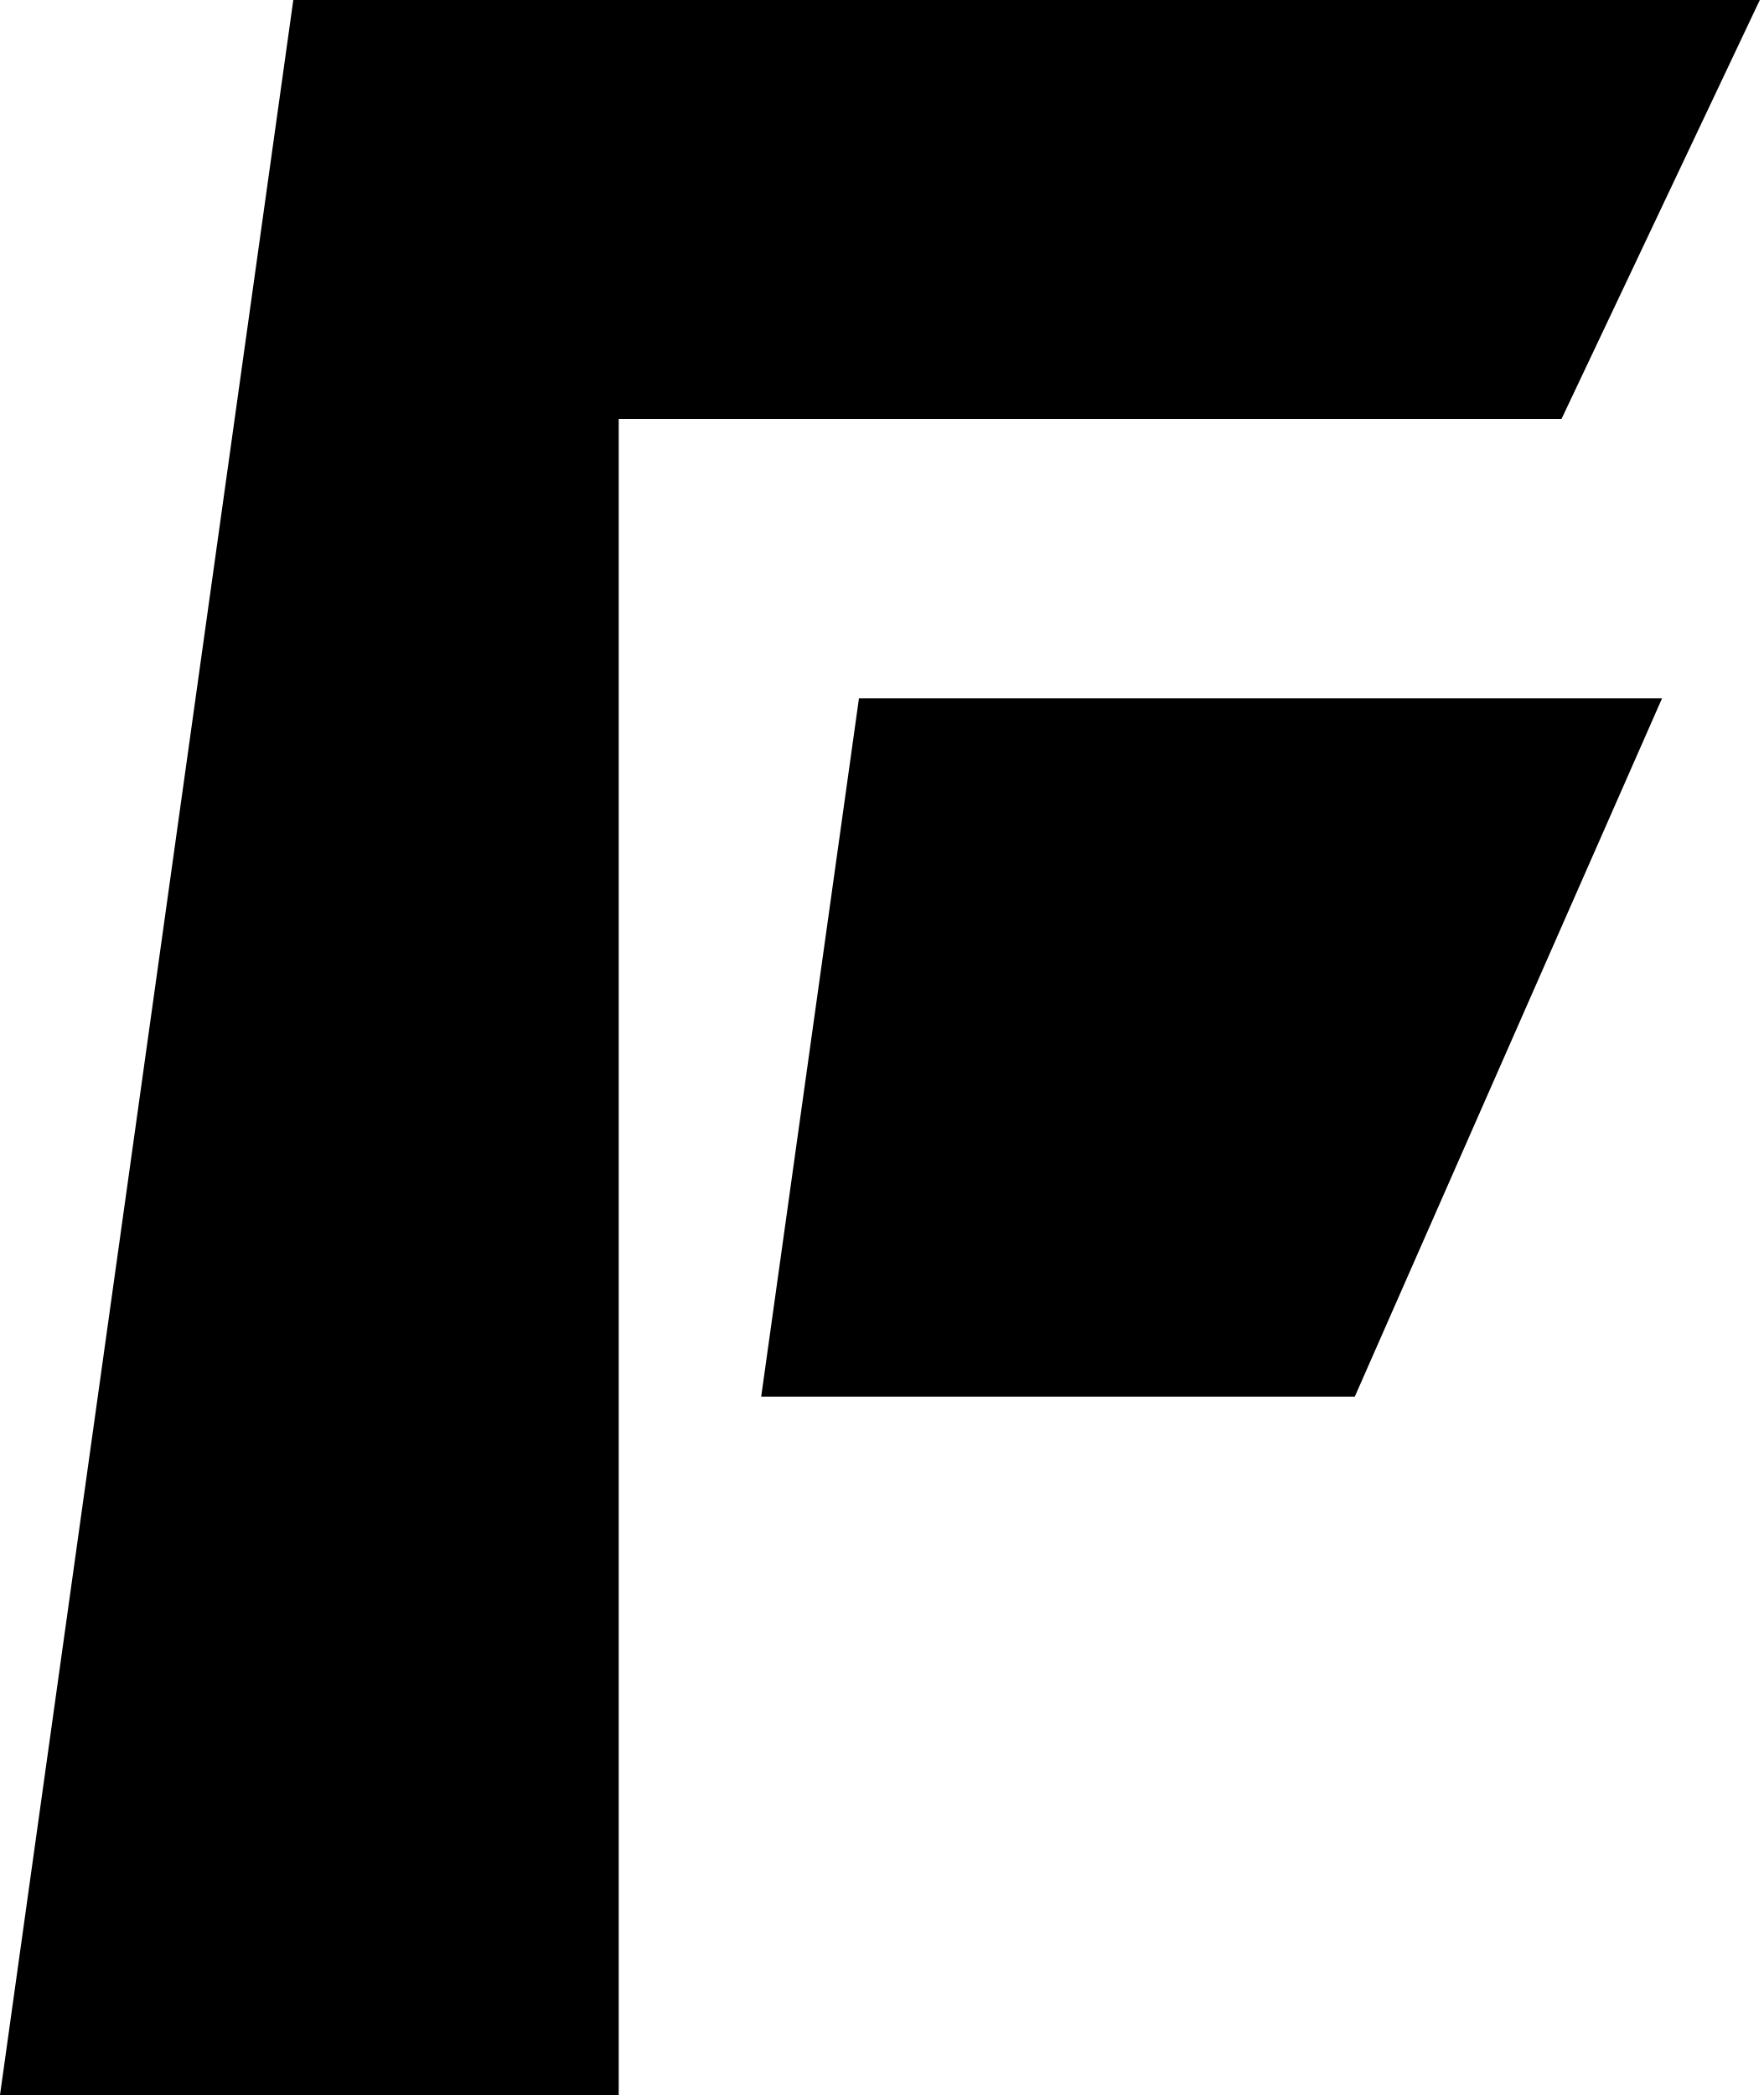
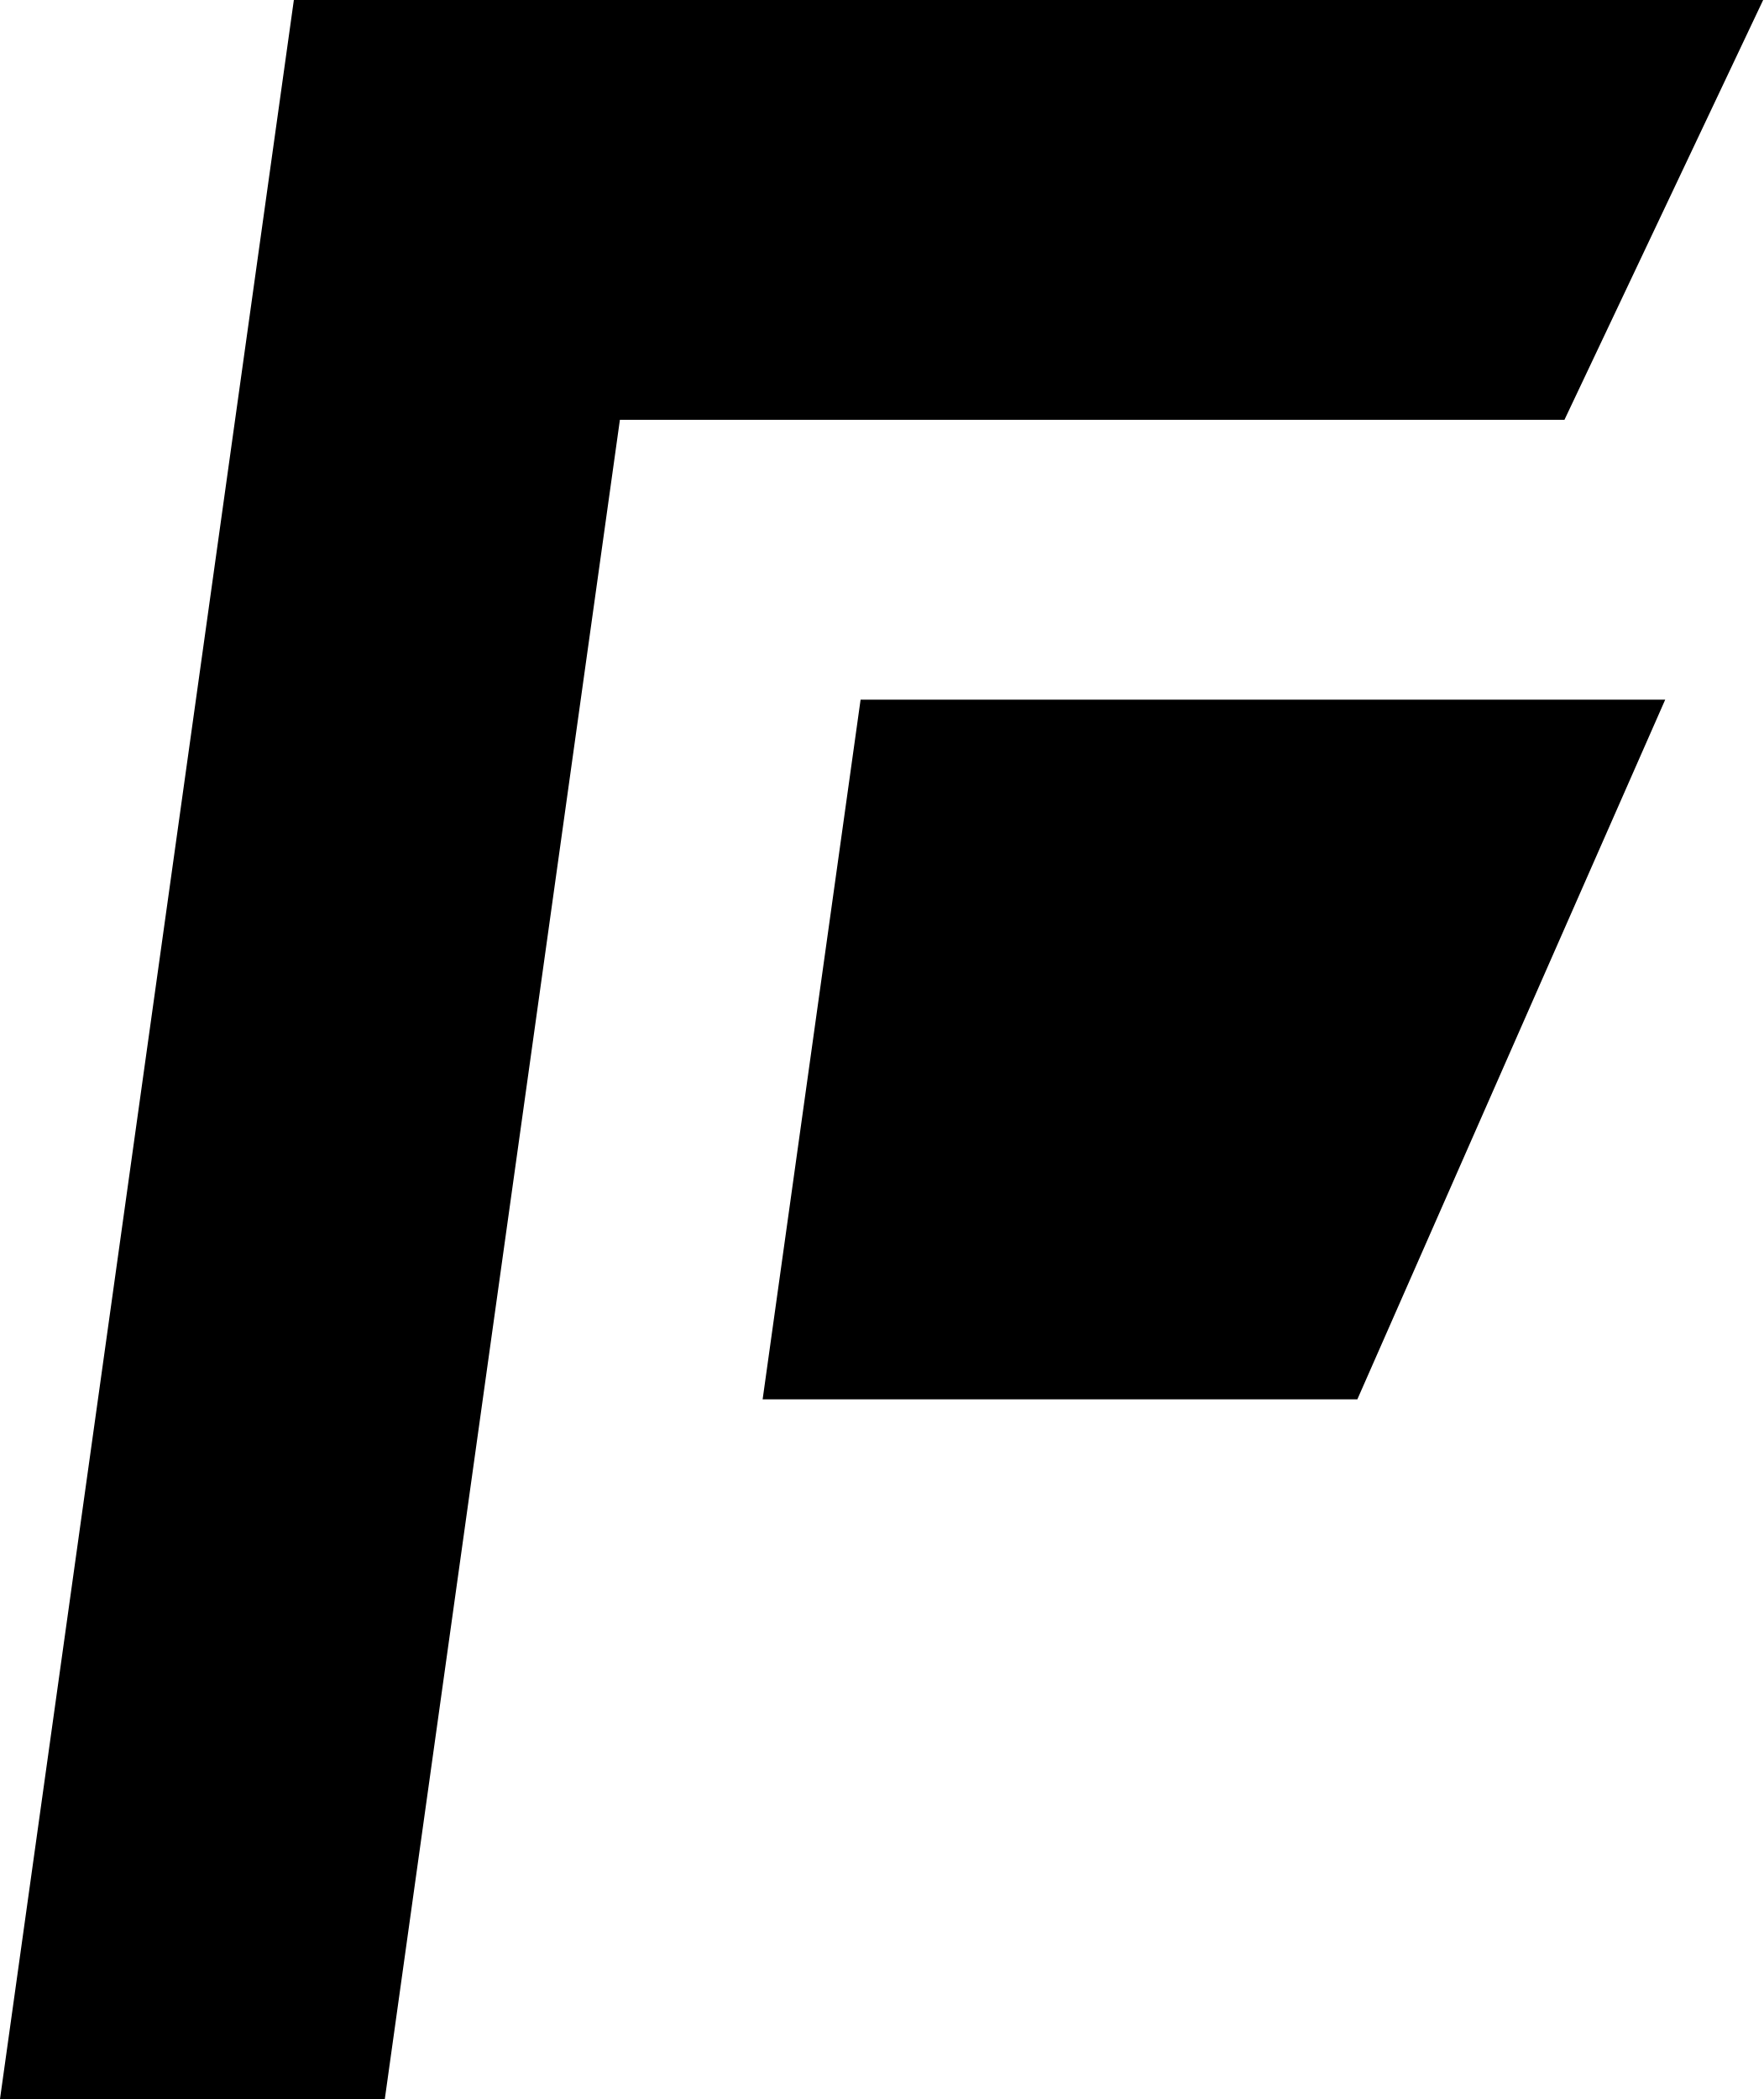
- <svg xmlns="http://www.w3.org/2000/svg" viewBox="0 0 101 120" width="101" height="120" fill="currentColor" role="img" aria-labelledby="t">
-   <path d="M16.8 0H100.8L89.44 24H35.44V120H0Z" />
-   <path d="M49.2 40H95.2L77.6 80H43.6Z" />
+ <svg xmlns="http://www.w3.org/2000/svg" viewBox="0 0 100.8 120" width="100.8" height="120" fill="currentColor" role="img" aria-labelledby="t">
+   <path d="M16.8 0 100.8 0 89.44 24 35.44 24 22.0 120 0.0 120Z" />
+   <path d="M49.2 40 95.2 40 77.6 80 43.6 80Z" />
</svg>
